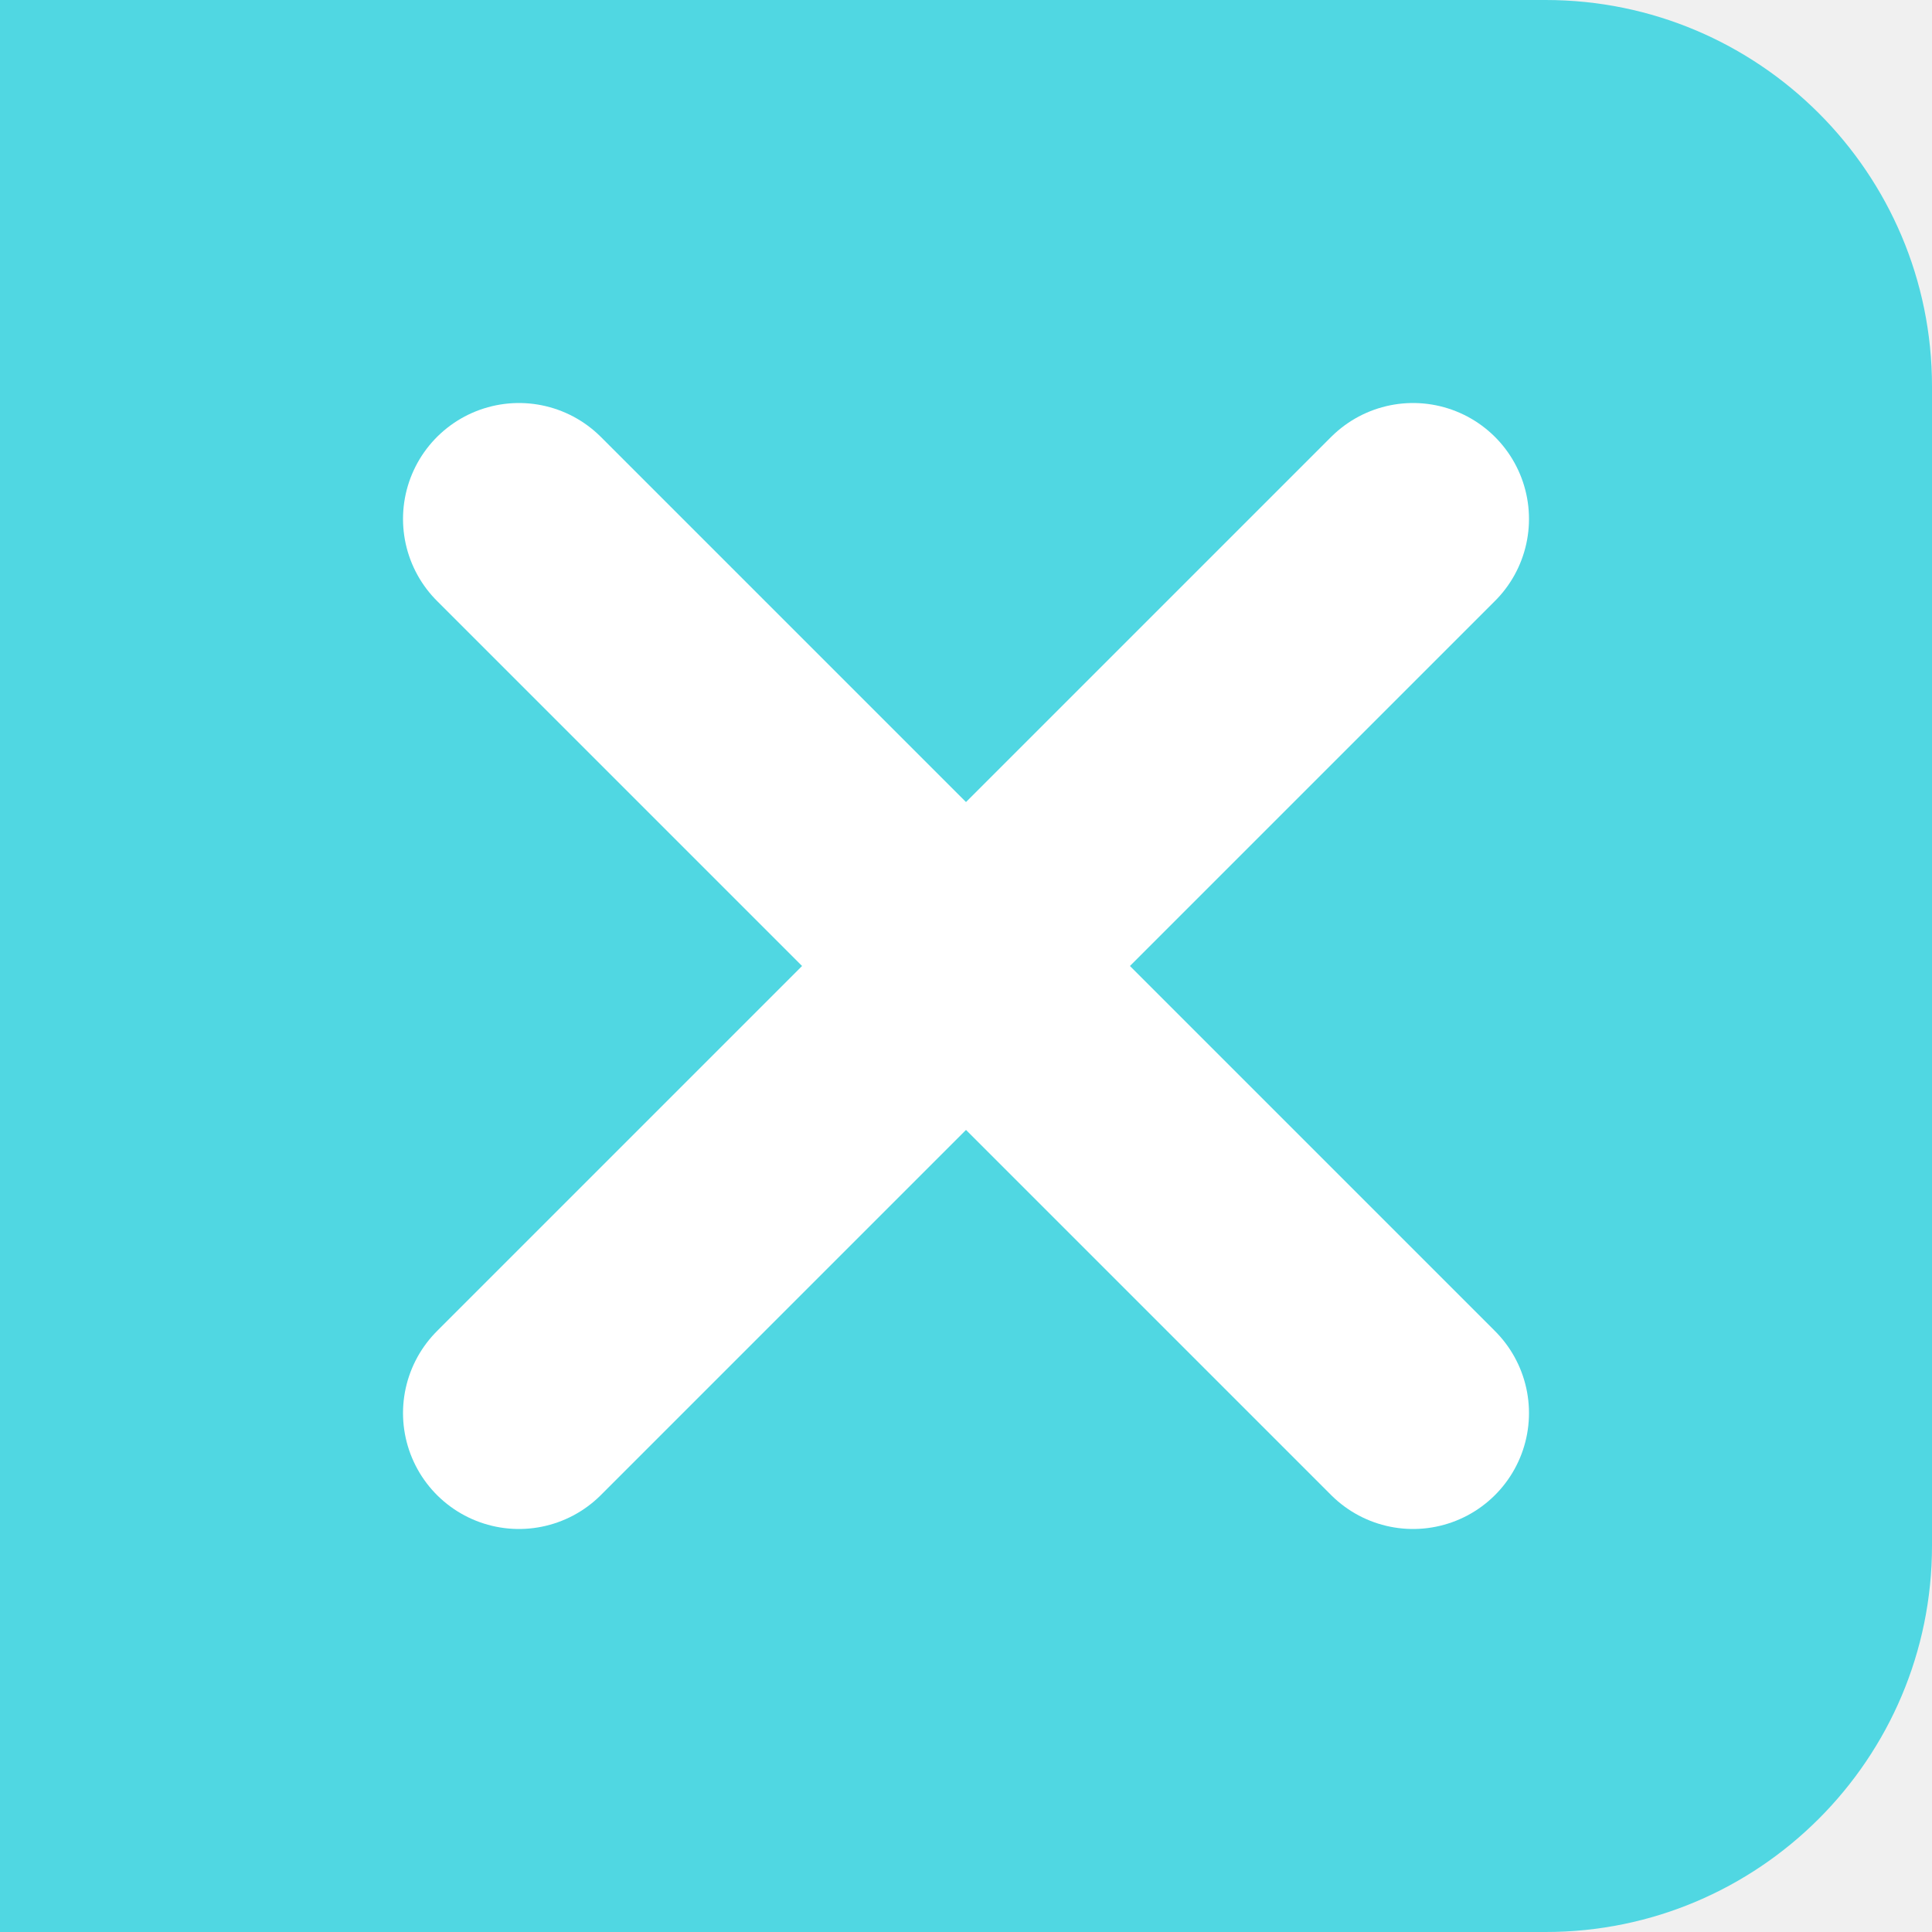
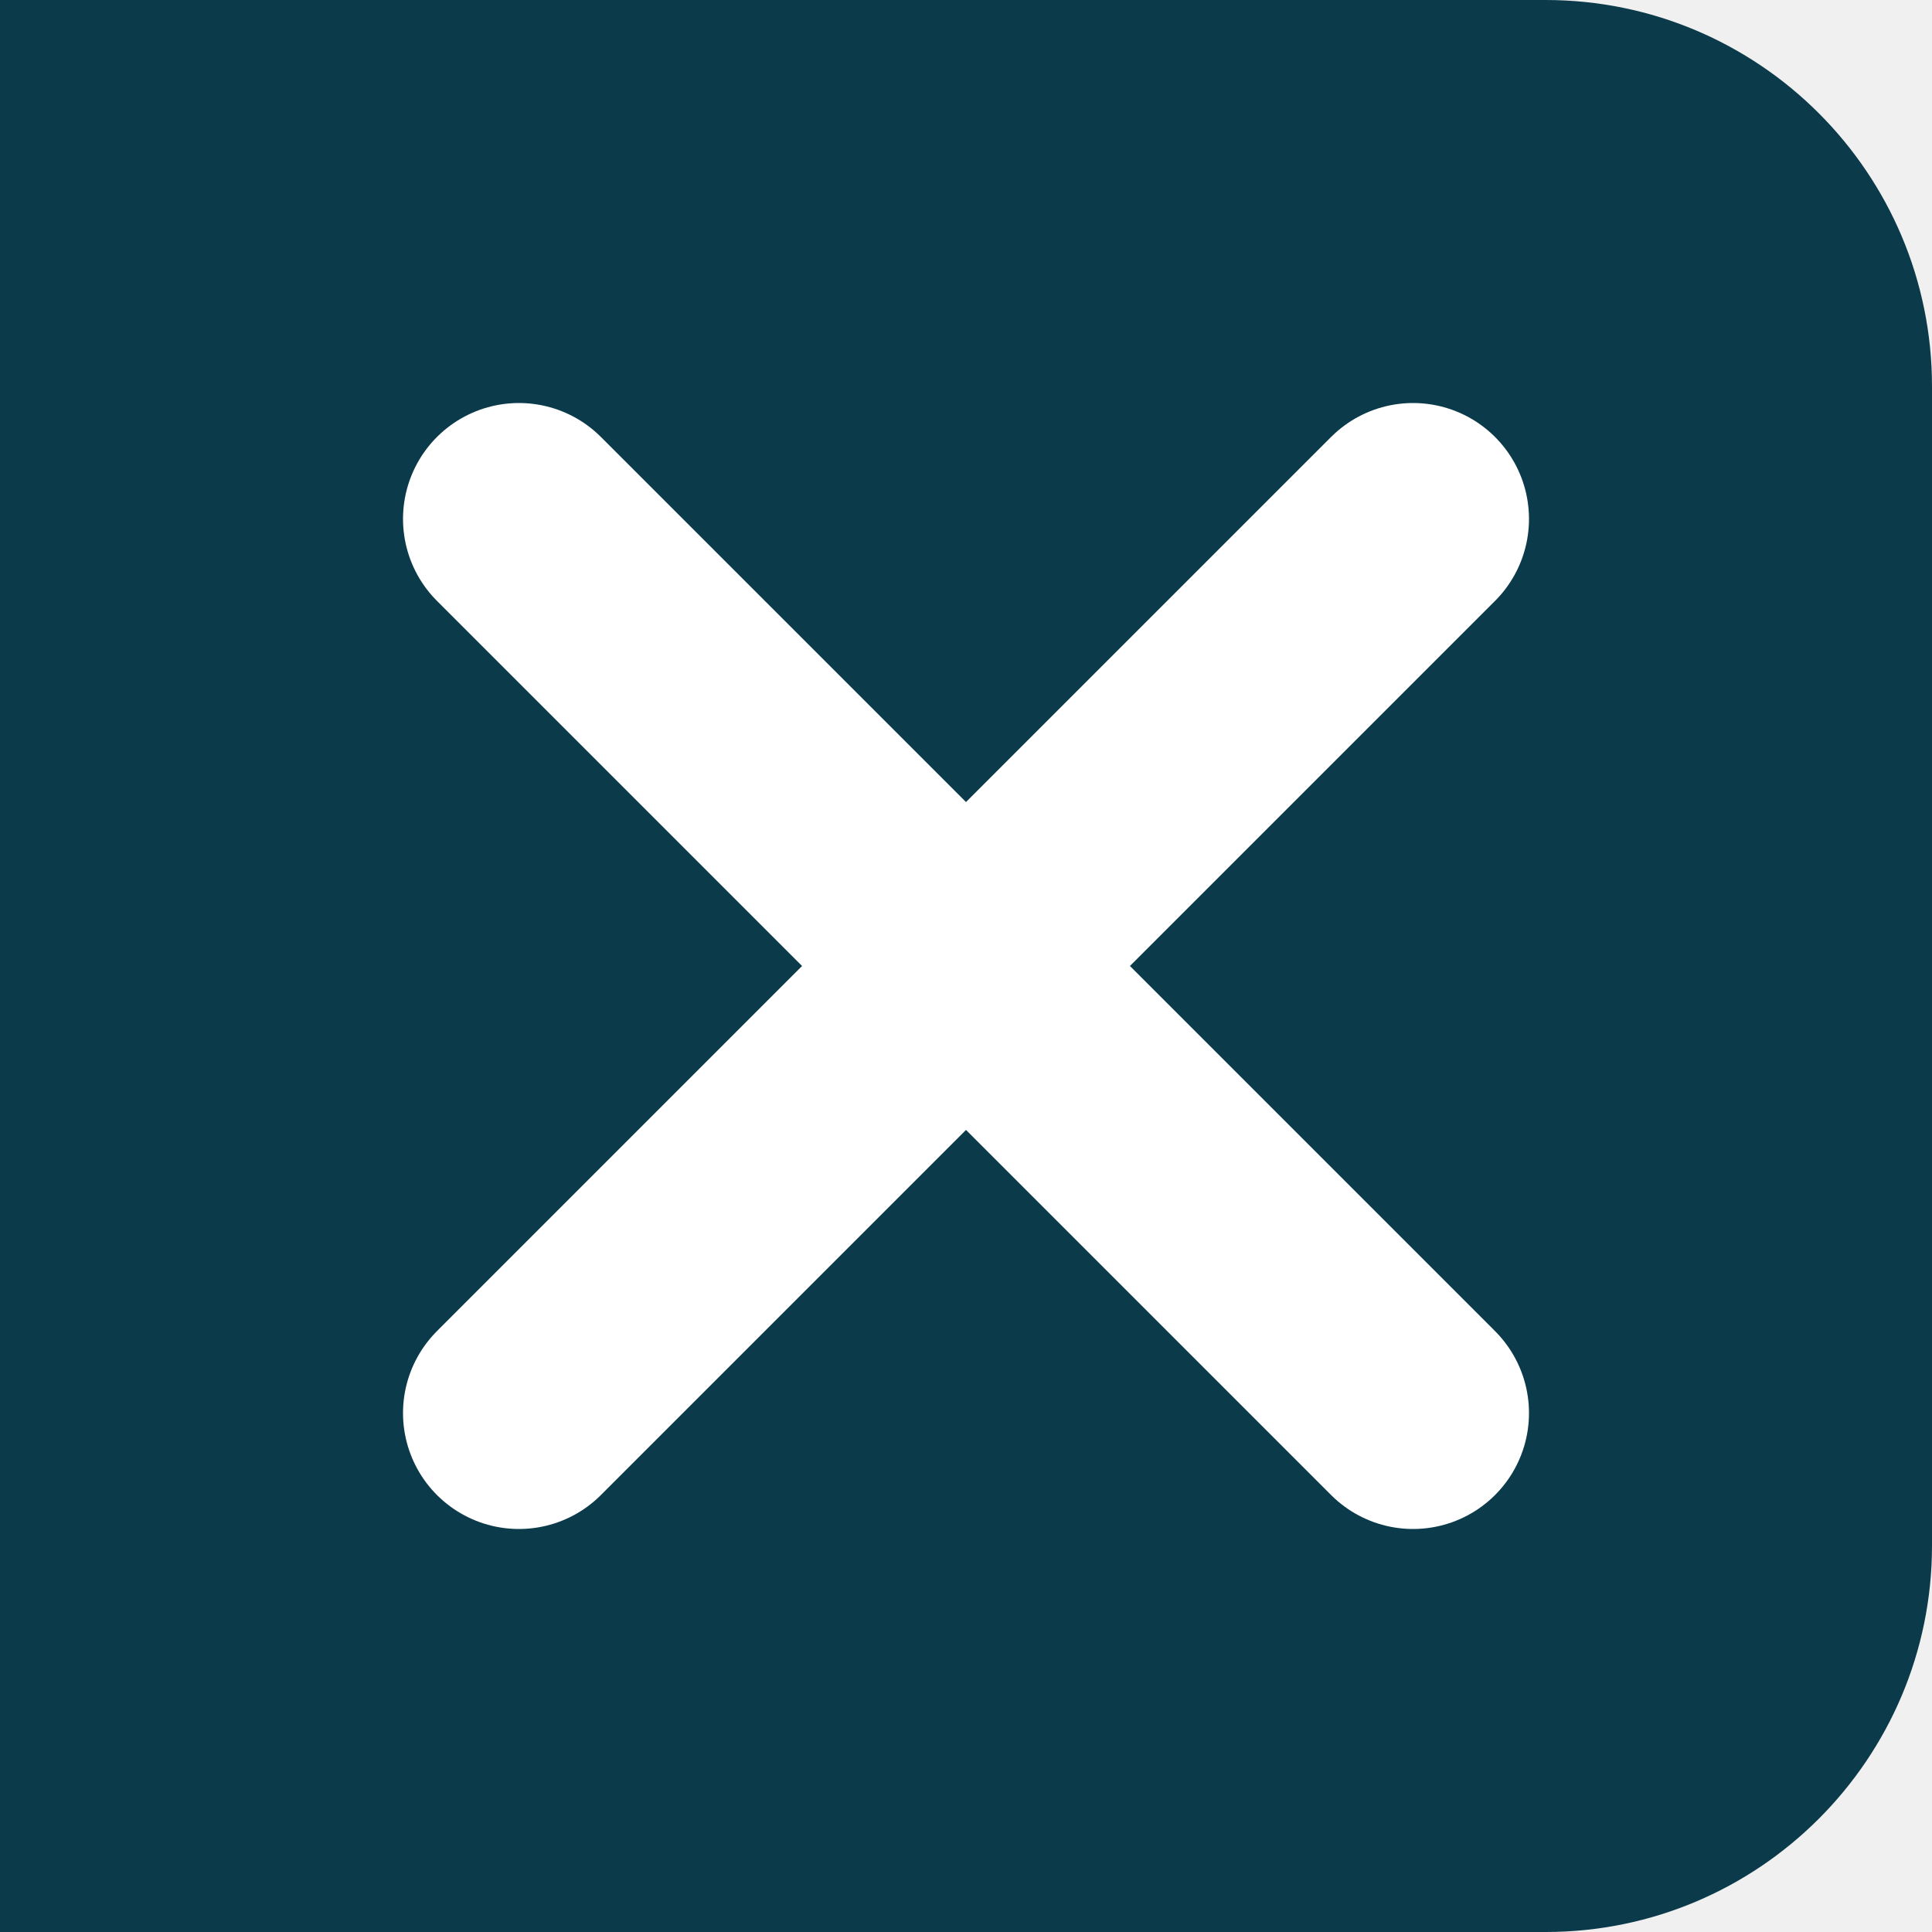
<svg xmlns="http://www.w3.org/2000/svg" id="Camada_2" data-name="Camada 2" viewBox="0 0 50 50">
  <defs>
    <style>
      .cls-1, .cls-2 {
-         fill: #50d7e2;
+         fill: #0b3b4b;
      }

      .cls-2 {
        stroke: #fff;
        stroke-linecap: round;
        stroke-miterlimit: 4;
        stroke-width: 6px;
      }
    </style>
  </defs>
  <g id="Camada_1-2" data-name="Camada 1">
    <g id="Grupo_421" data-name="Grupo 421">
      <path id="Retângulo_269" data-name="Retângulo 269" class="cls-1" d="m0,0h40c5.52,0,10,4.48,10,10v30c0,5.52-4.48,10-10,10H0V0h0Z" />
      <path id="Caminho_417" data-name="Caminho 417" class="cls-2" d="m13.43,36.57l23.14-23.14" />
      <path id="Caminho_418" data-name="Caminho 418" class="cls-2" d="m36.57,36.57L13.43,13.43" />
    </g>
  </g>
</svg>
